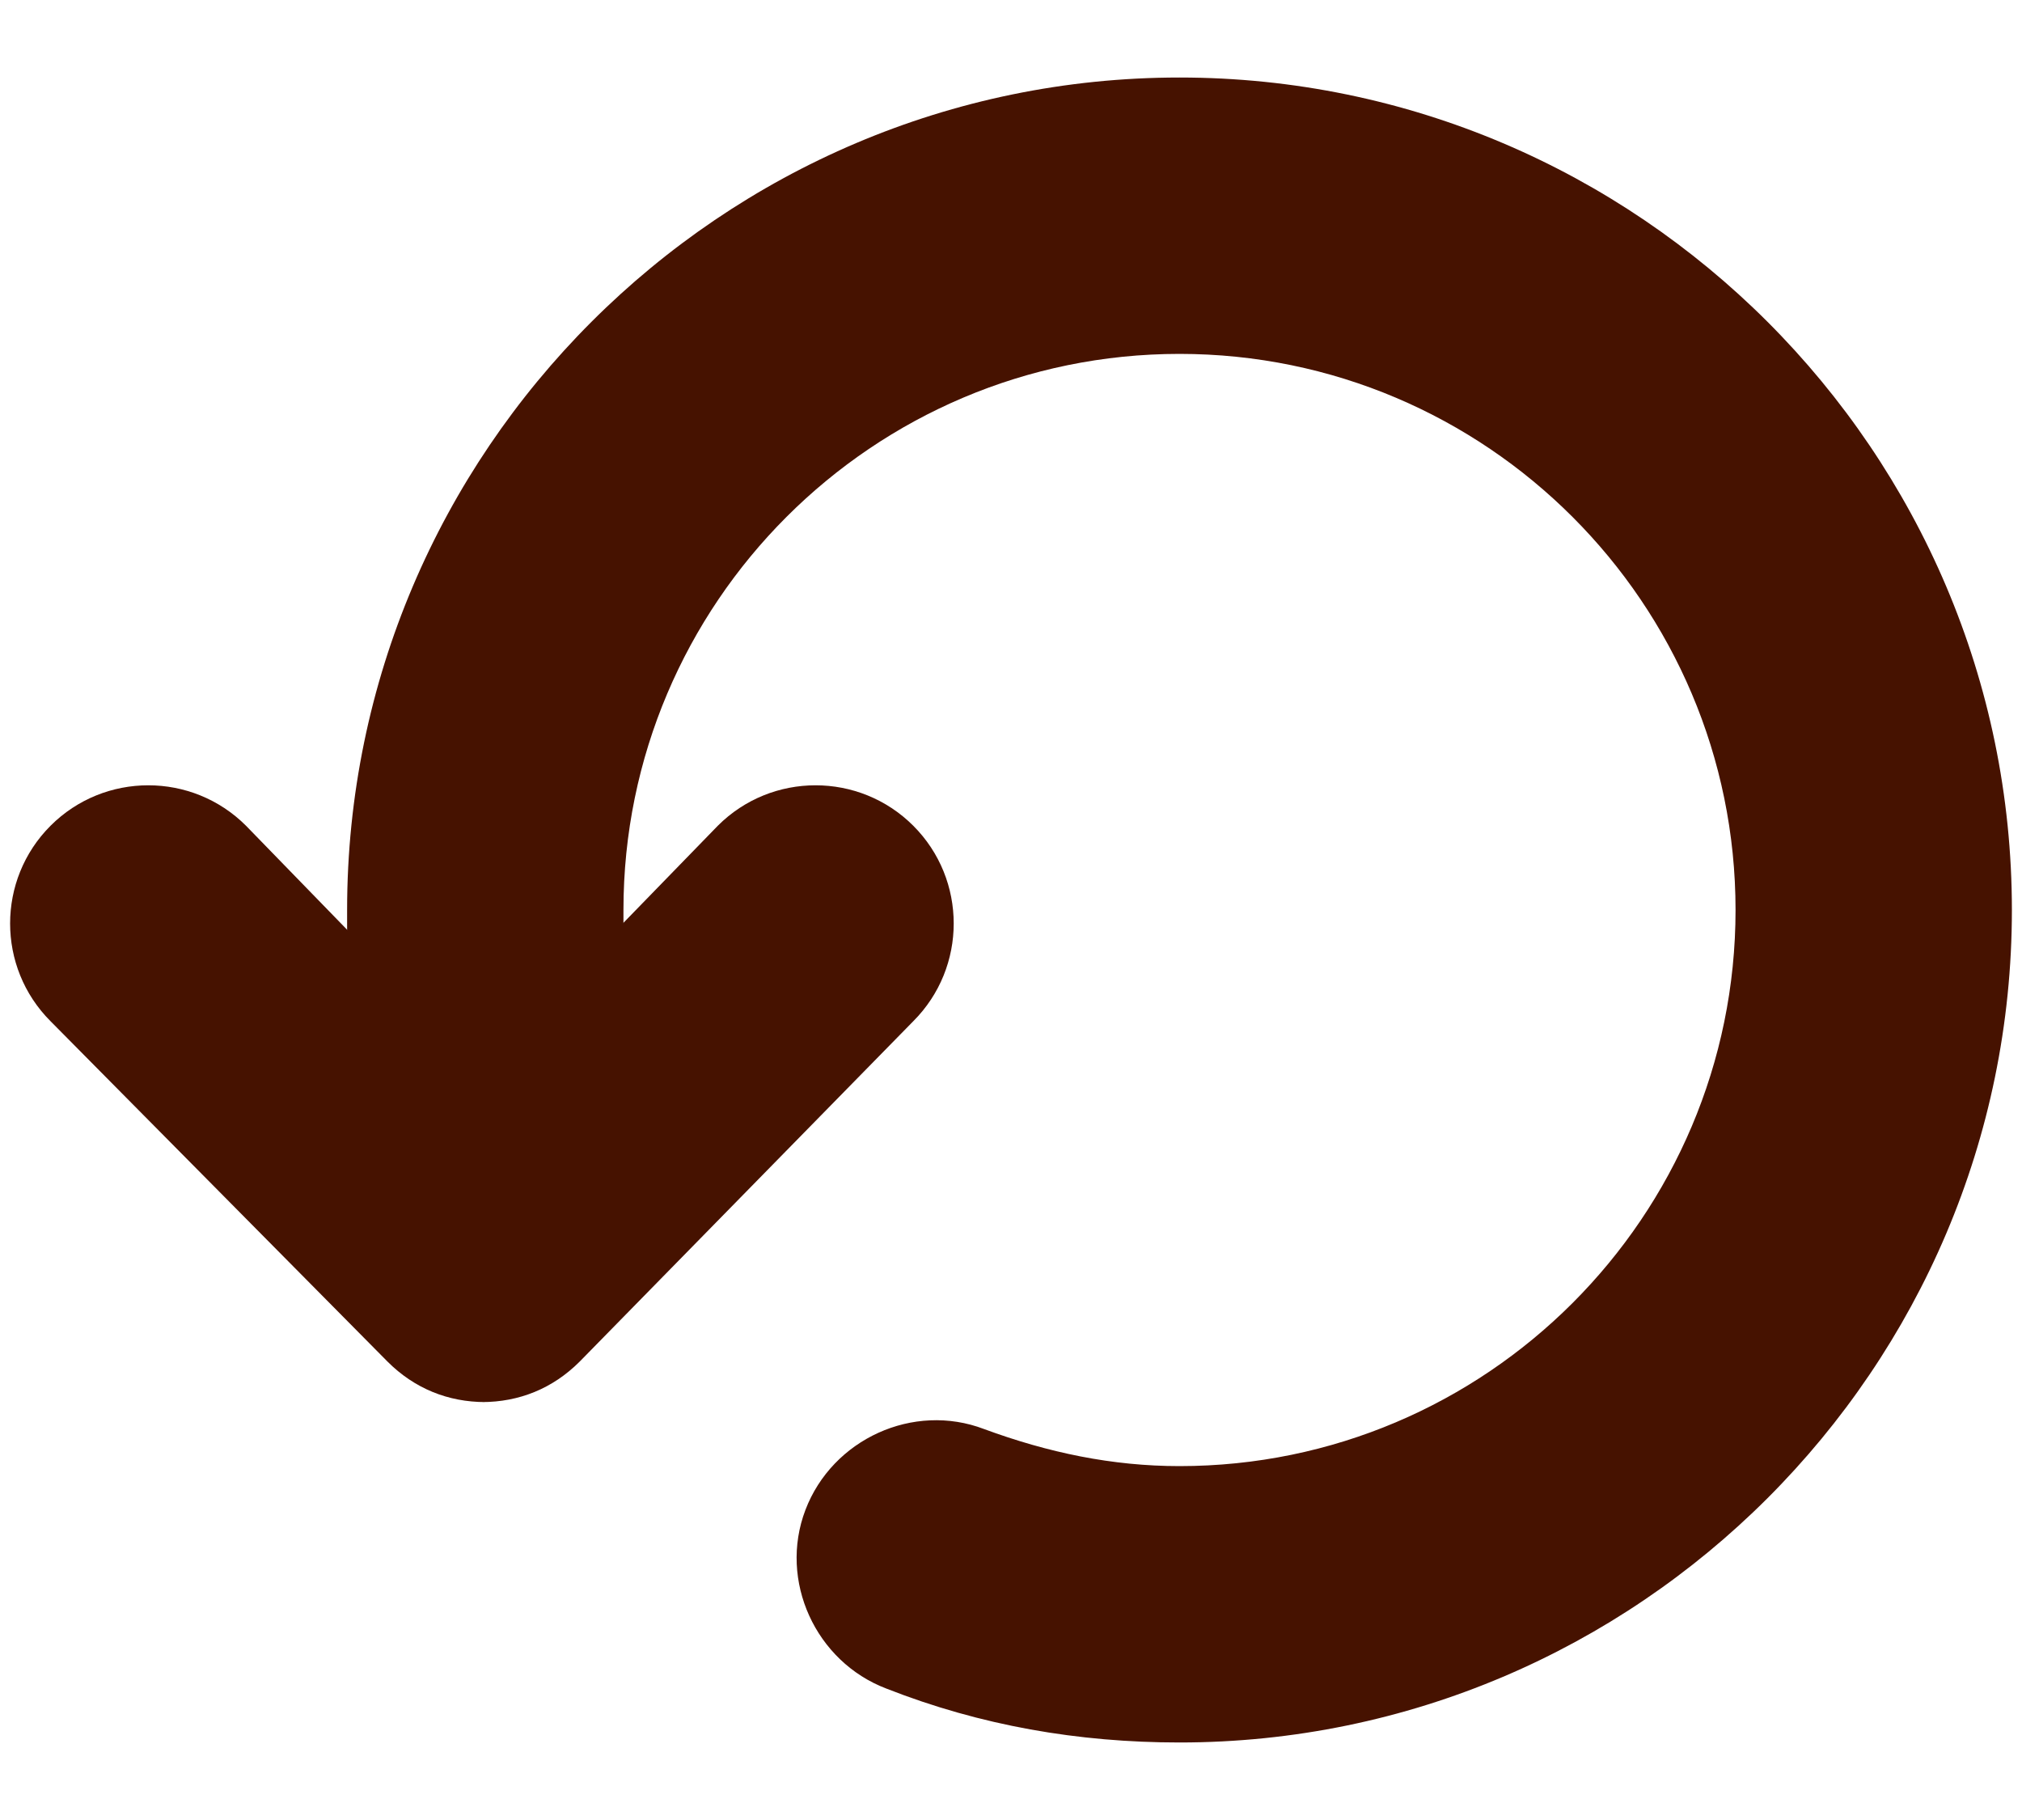
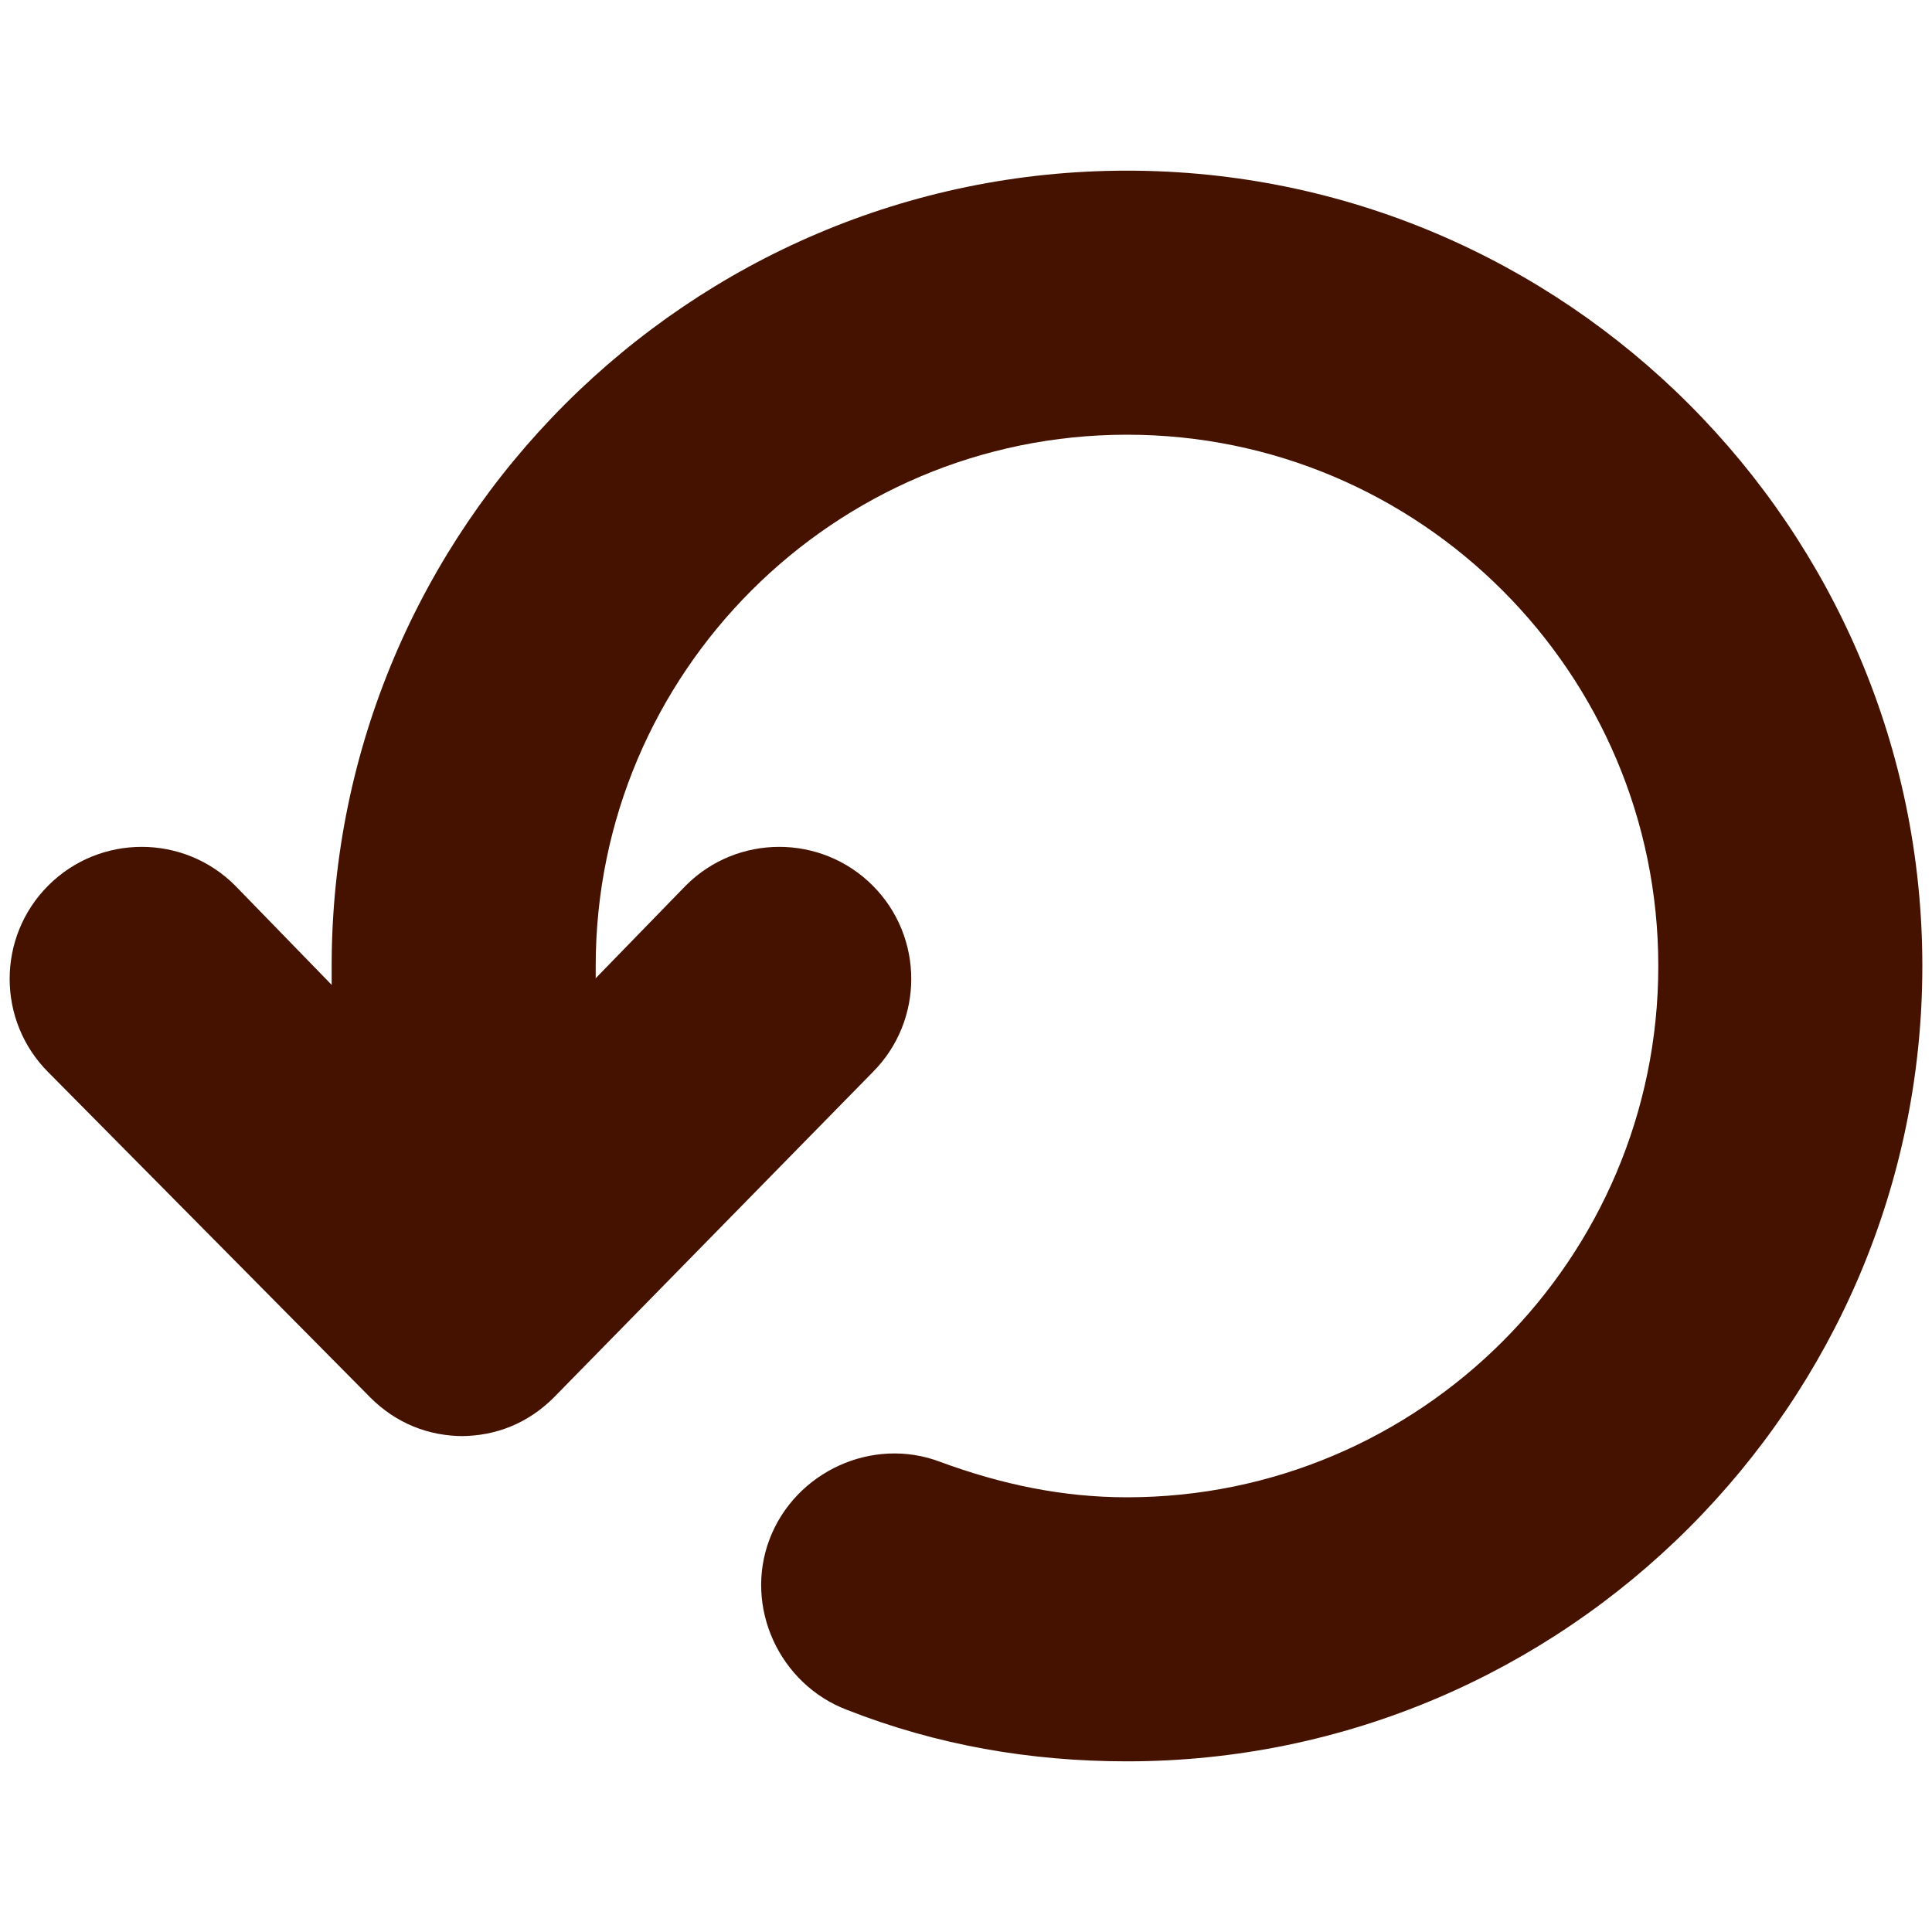
- <svg xmlns="http://www.w3.org/2000/svg" id="Layer_1" version="1.1" viewBox="0 0 60 54">
+ <svg xmlns="http://www.w3.org/2000/svg" id="Layer_1" version="1.1" viewBox="0 0 60 60">
  <defs>
    <style>
      .st0 {
        fill: #461200;
      }
    </style>
  </defs>
-   <path class="st0" d="M14.4,41.6h0c-1.1,0-2.1-.4-2.9-1.2L1.5,30.3c-1.6-1.6-1.6-4.2,0-5.8,1.6-1.6,4.2-1.6,5.8,0l7,7.2,7-7.2c1.6-1.6,4.2-1.6,5.8,0,1.6,1.6,1.6,4.2,0,5.8l-9.9,10.1c-.8.8-1.8,1.2-2.9,1.2Z" />
-   <path class="st0" d="M35,51.7c-3,0-5.9-.5-8.7-1.6-2.1-.8-3.2-3.2-2.4-5.3s3.2-3.2,5.3-2.4c1.9.7,3.8,1.1,5.8,1.1,9.1,0,16.5-7.4,16.5-16.5s-7.4-16.5-16.5-16.5-16.5,7.4-16.5,16.5v10.6c0,2.3-2-1.3-4.3-1.3s-3.9,3.6-3.9,1.3v-10.6c0-13.6,11.1-24.7,24.7-24.7s24.7,11.1,24.7,24.7-11.1,24.7-24.7,24.7Z" />
+   <path class="st0" d="M14.4,44.6h0c-1.1,0-2.1-.4-2.9-1.2L1.5,33.3c-1.6-1.6-1.6-4.2,0-5.8,1.6-1.6,4.2-1.6,5.8,0l7,7.2,7-7.2c1.6-1.6,4.2-1.6,5.8,0,1.6,1.6,1.6,4.2,0,5.8l-9.9,10.1c-.8.8-1.8,1.2-2.9,1.2h.1Z" />
+   <path class="st0" d="M35,54.7c-3,0-5.9-.5-8.7-1.6-2.1-.8-3.2-3.2-2.4-5.3s3.2-3.2,5.3-2.4c1.9.7,3.8,1.1,5.8,1.1,9.1,0,16.5-7.4,16.5-16.5s-7.4-16.5-16.5-16.5-16.5,7.4-16.5,16.5v10.6c0,2.3-2-1.3-4.3-1.3s-3.9,3.6-3.9,1.3v-10.6c0-13.6,11.1-24.7,24.7-24.7s24.7,11.1,24.7,24.7-11.1,24.7-24.7,24.7Z" />
</svg>
